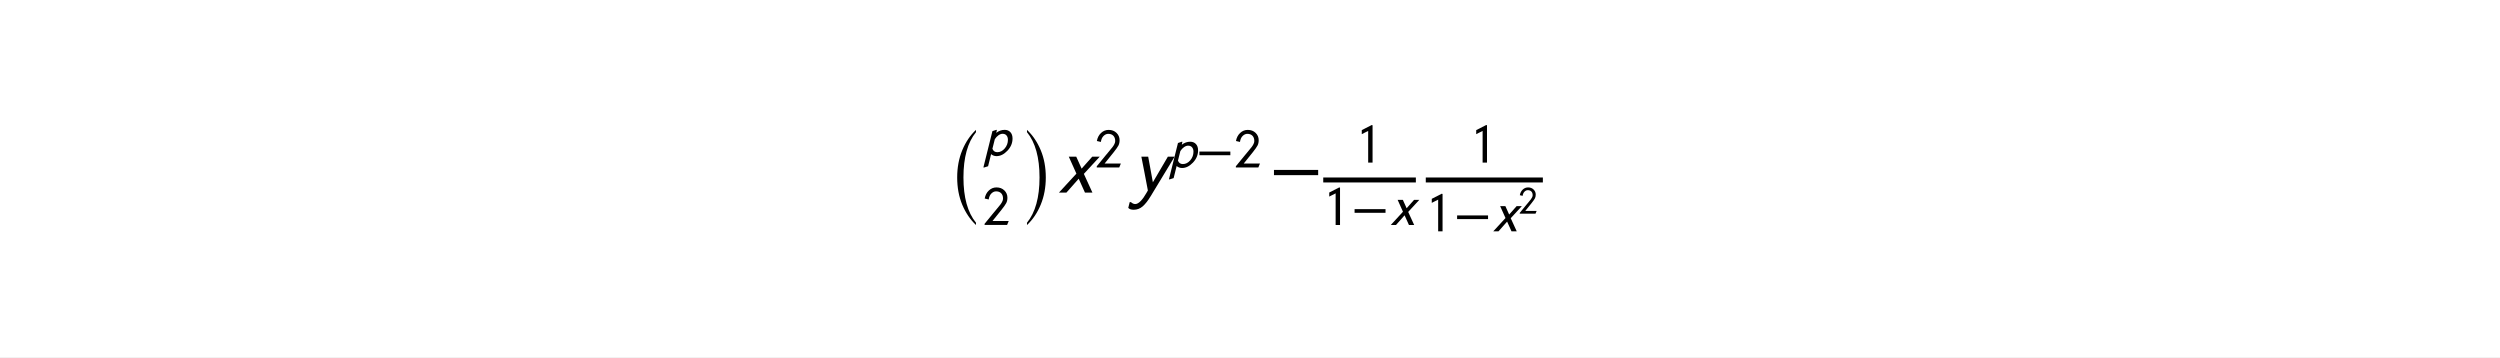
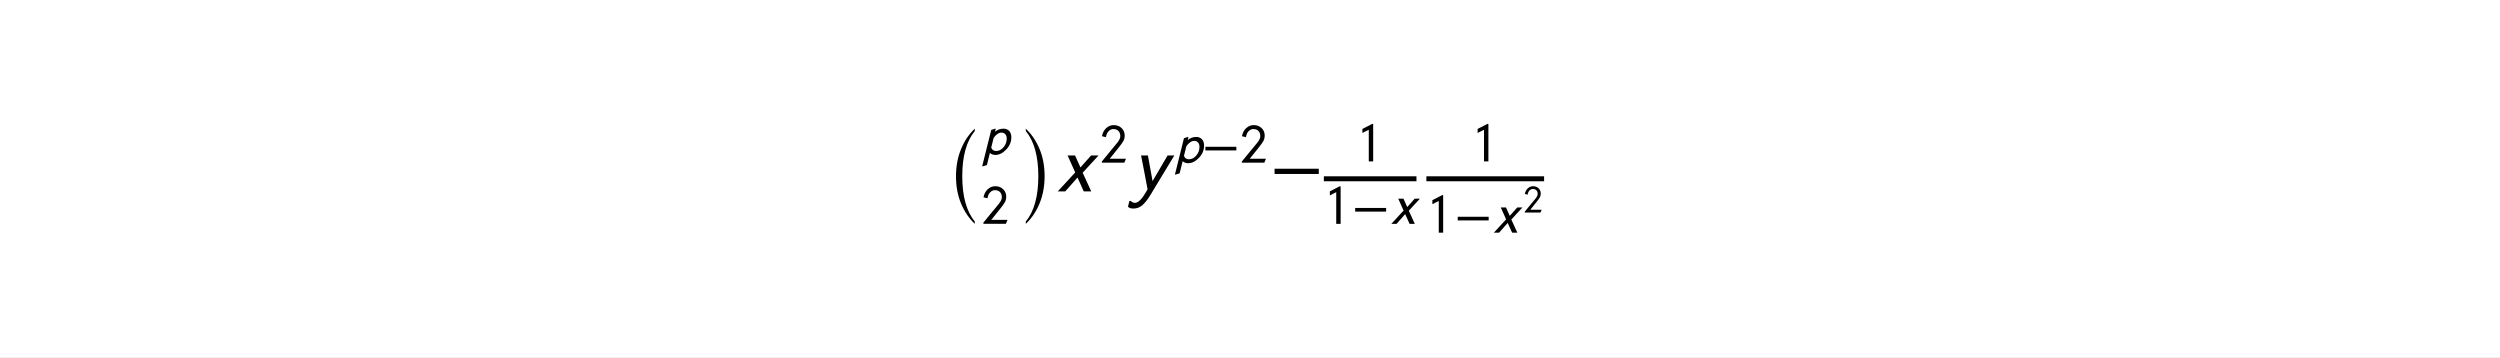
<svg xmlns="http://www.w3.org/2000/svg" xmlns:xlink="http://www.w3.org/1999/xlink" height="54pt" version="1.1" viewBox="0 0 378 54" width="378pt">
  <defs>
    <style type="text/css">
- *{stroke-linecap:butt;stroke-linejoin:round;}
+ *{stroke-linecap:butt;stroke-linejoin:round;stroke-miterlimit:100000;}
  </style>
  </defs>
  <g id="figure_1">
    <g id="patch_1">
-       <path d=" M0 54 L378 54 L378 0 L0 0 z " style="fill:#ffffff;" />
+       <path d="M 0 54  L 378 54  L 378 0  L 0 0  z " style="fill:#ffffff;" />
    </g>
    <g id="text_1">
      <defs>
-         <path d=" M8.594 103.594 L8.594 106.594 Q19.797 96 26.344 80.344 Q32.906 64.703 32.906 45.094 Q32.906 25.797 26.344 9.938 Q19.797 -5.906 8.594 -16.406 L8.594 -13.406 Q24.797 6.406 24.797 45.094 Q24.797 83.797 8.594 103.594" id="STIXSizeOneSym-Regular-29" />
-         <path d=" M38.203 -13.406 L38.203 -16.406 Q27 -5.797 20.453 9.844 Q13.906 25.5 13.906 45.094 Q13.906 64.406 20.453 80.25 Q27 96.094 38.203 106.594 L38.203 103.594 Q22 83.797 22 45.094 Q22 6.406 38.203 -13.406" id="STIXSizeOneSym-Regular-28" />
-         <path d=" M46.906 7.094 L44 0 L3.5 0 L3.5 2.094 L21 23.5 L21 23.406 L26.594 30.203 Q30.5 34.906 32.094 36.953 Q33.703 39 35.203 41.953 Q36.703 44.906 36.703 47.5 Q36.703 53.703 33.344 57.094 Q30 60.5 24.203 60.5 Q19.594 60.5 15.75 56.703 Q11.906 52.906 10.906 45.906 L3.703 47.594 Q5.297 56.5 11.188 62.047 Q17.094 67.594 24.906 67.594 Q33.594 67.594 39.094 62.188 Q44.594 56.797 44.594 49.094 Q44.594 43.5 42.5 39.453 Q40.406 35.406 33.703 27 L17.703 7.094 z " id="STIXGeneral-Regular-1d7e4" />
-         <path d=" M56.5 45.297 L26.406 -4.406 Q21 -13.297 16.141 -17.438 Q11.297 -21.594 4.906 -21.594 Q0.094 -21.594 -1.906 -19.203 L-0.094 -12 L1.5 -12 Q4.094 -14.406 6.906 -14.406 Q10.094 -14.406 13.797 -10.547 Q17.5 -6.703 20.906 -0.594 Q21.094 -0.203 21.797 0.938 Q22.5 2.094 22.797 2.703 Q21.406 10.797 18.297 26.391 Q15.203 42 14.594 45.297 L23.203 45.297 L29.094 13 L48 45.297 z " id="STIXGeneral-Italic-1d63a" />
-         <path d=" M30.203 0 L22.297 0 L22.297 57 Q20.094 56 15.75 53.75 Q11.406 51.5 10.797 51.203 L10.797 58.5 L28.797 67.703 L30.203 67.203 z " id="STIXGeneral-Regular-1d7e3" />
-         <path d=" M54.406 45.297 L34.406 23.594 L45.203 0 L35.797 0 L27.906 17.5 L12.406 0 L3 0 L25 23.906 L15.406 45.297 L24.797 45.297 L31.594 30.203 L45 45.297 z " id="STIXGeneral-Italic-1d639" />
-         <path d=" M62.094 22 L6.406 22 L6.406 28.594 L62.094 28.594 z " id="STIXGeneral-Regular-2212" />
-         <path d=" M25.594 45.906 L24.5 40.906 Q31.406 46.297 39.594 46.297 Q46.094 46.297 49.938 42.141 Q53.797 38 53.797 30.703 Q53.797 18.406 44.547 8.703 Q35.297 -1 25 -1 Q19.406 -1 15.203 2.594 L9.797 -19.203 L2.203 -21.594 L1.406 -21.094 L17.594 44 L24.906 46.406 z  M21.906 29.5 L17.594 12.297 Q19.906 6.094 26.406 6.094 Q34 6.094 39.75 12.844 Q45.5 19.594 45.5 28.406 Q45.5 33.203 43 36.203 Q40.5 39.203 35.797 39.203 Q32.297 39.203 28.5 36.547 Q24.703 33.906 21.906 29.5" id="STIXGeneral-Italic-1d631" />
+         <path d="M 8.594 103.594  L 8.594 106.594  Q 19.797 96 26.344 80.344  Q 32.906 64.703 32.906 45.094  Q 32.906 25.797 26.344 9.938  Q 19.797 -5.906 8.594 -16.406  L 8.594 -13.406  Q 24.797 6.406 24.797 45.094  Q 24.797 83.797 8.594 103.594  " id="STIXSizeOneSym-Regular-29" />
+         <path d="M 54.406 45.297  L 34.406 23.594  L 45.203 0  L 35.797 0  L 27.906 17.5  L 12.406 0  L 3 0  L 25 23.906  L 15.406 45.297  L 24.797 45.297  L 31.594 30.203  L 45 45.297  z " id="STIXGeneral-Italic-1d639" />
+         <path d="M 46.906 7.094  L 44 0  L 3.5 0  L 3.5 2.094  L 21 23.5  L 21 23.406  L 26.594 30.203  Q 30.5 34.906 32.094 36.953  Q 33.703 39 35.203 41.953  Q 36.703 44.906 36.703 47.5  Q 36.703 53.703 33.344 57.094  Q 30 60.5 24.203 60.5  Q 19.594 60.5 15.75 56.703  Q 11.906 52.906 10.906 45.906  L 3.703 47.594  Q 5.297 56.5 11.188 62.047  Q 17.094 67.594 24.906 67.594  Q 33.594 67.594 39.094 62.188  Q 44.594 56.797 44.594 49.094  Q 44.594 43.5 42.5 39.453  Q 40.406 35.406 33.703 27  L 17.703 7.094  z " id="STIXGeneral-Regular-1d7e4" />
+         <path d="M 56.5 45.297  L 26.406 -4.406  Q 21 -13.297 16.141 -17.438  Q 11.297 -21.594 4.906 -21.594  Q 0.094 -21.594 -1.906 -19.203  L -0.094 -12  L 1.5 -12  Q 4.094 -14.406 6.906 -14.406  Q 10.094 -14.406 13.797 -10.547  Q 17.5 -6.703 20.906 -0.594  Q 21.094 -0.203 21.797 0.938  Q 22.5 2.094 22.797 2.703  Q 21.406 10.797 18.297 26.391  Q 15.203 42 14.594 45.297  L 23.203 45.297  L 29.094 13  L 48 45.297  z " id="STIXGeneral-Italic-1d63a" />
+         <path d="M 38.203 -13.406  L 38.203 -16.406  Q 27 -5.797 20.453 9.844  Q 13.906 25.5 13.906 45.094  Q 13.906 64.406 20.453 80.25  Q 27 96.094 38.203 106.594  L 38.203 103.594  Q 22 83.797 22 45.094  Q 22 6.406 38.203 -13.406  " id="STIXSizeOneSym-Regular-28" />
+         <path d="M 25.594 45.906  L 24.5 40.906  Q 31.406 46.297 39.594 46.297  Q 46.094 46.297 49.938 42.141  Q 53.797 38 53.797 30.703  Q 53.797 18.406 44.547 8.703  Q 35.297 -1 25 -1  Q 19.406 -1 15.203 2.594  L 9.797 -19.203  L 2.203 -21.594  L 1.406 -21.094  L 17.594 44  L 24.906 46.406  z M 21.906 29.5  L 17.594 12.297  Q 19.906 6.094 26.406 6.094  Q 34 6.094 39.75 12.844  Q 45.5 19.594 45.5 28.406  Q 45.5 33.203 43 36.203  Q 40.5 39.203 35.797 39.203  Q 32.297 39.203 28.5 36.547  Q 24.703 33.906 21.906 29.5  " id="STIXGeneral-Italic-1d631" />
+         <path d="M 62.094 22  L 6.406 22  L 6.406 28.594  L 62.094 28.594  z " id="STIXGeneral-Regular-2212" />
+         <path d="M 30.203 0  L 22.297 0  L 22.297 57  Q 20.094 56 15.75 53.75  Q 11.406 51.5 10.797 51.203  L 10.797 58.5  L 28.797 67.703  L 30.203 67.203  z " id="STIXGeneral-Regular-1d7e3" />
      </defs>
-       <g transform="translate(143.1 29.22)scale(0.12 -0.12)">
+       <g transform="translate(142.92 29.04)scale(0.12 -0.12)">
        <use transform="translate(0.0 -24.05156)scale(0.9749238)" xlink:href="#STIXSizeOneSym-Regular-28" />
        <use transform="translate(45.62999 47.47344)scale(0.7)" xlink:href="#STIXGeneral-Italic-1d631" />
        <use transform="translate(45.62999 -39.95781)scale(0.7)" xlink:href="#STIXGeneral-Regular-1d7e4" />
        <use transform="translate(93.12998 -24.05156)scale(0.9749238)" xlink:href="#STIXSizeOneSym-Regular-29" />
        <use transform="translate(138.76 0.8109375)" xlink:href="#STIXGeneral-Italic-1d639" />
-         <use transform="translate(186.96 32.51875)scale(0.7)" xlink:href="#STIXGeneral-Regular-1d7e4" />
-         <use transform="translate(231.0193 0.8109375)" xlink:href="#STIXGeneral-Italic-1d63a" />
-         <use transform="translate(279.4193 32.51875)scale(0.7)" xlink:href="#STIXGeneral-Italic-1d631" />
-         <use transform="translate(314.2793 32.51875)scale(0.7)" xlink:href="#STIXGeneral-Regular-2212" />
-         <use transform="translate(362.2293 32.51875)scale(0.7)" xlink:href="#STIXGeneral-Regular-1d7e4" />
-         <use transform="translate(406.2887 0.8109375)" xlink:href="#STIXGeneral-Regular-2212" />
-         <use transform="translate(515.7887 38.60781)scale(0.7)" xlink:href="#STIXGeneral-Regular-1d7e3" />
-         <use transform="translate(474.7887 -40.03437)scale(0.7)" xlink:href="#STIXGeneral-Regular-1d7e3" />
-         <use transform="translate(509.7886 -40.03437)scale(0.7)" xlink:href="#STIXGeneral-Regular-2212" />
-         <use transform="translate(557.7386 -40.03437)scale(0.7)" xlink:href="#STIXGeneral-Italic-1d639" />
-         <use transform="translate(659.9786 38.60781)scale(0.7)" xlink:href="#STIXGeneral-Regular-1d7e3" />
-         <use transform="translate(603.9786 -47.95859)scale(0.7)" xlink:href="#STIXGeneral-Regular-1d7e3" />
-         <use transform="translate(638.9786 -47.95859)scale(0.7)" xlink:href="#STIXGeneral-Regular-2212" />
-         <use transform="translate(686.9286 -47.95859)scale(0.7)" xlink:href="#STIXGeneral-Italic-1d639" />
-         <use transform="translate(720.6686 -25.76312)scale(0.49)" xlink:href="#STIXGeneral-Regular-1d7e4" />
-         <path d=" M474.789 13.608 L474.789 19.858 L591.479 19.858 L591.479 13.608 L474.789 13.608 z " />
-         <path d=" M603.979 13.608 L603.979 19.858 L751.51 19.858 L751.51 13.608 L603.979 13.608 z " />
+         <use transform="translate(194.8869 37.04844)scale(0.7)" xlink:href="#STIXGeneral-Regular-1d7e4" />
+         <use transform="translate(232.1518 0.8109375)" xlink:href="#STIXGeneral-Italic-1d63a" />
+         <use transform="translate(288.4787 37.04844)scale(0.7)" xlink:href="#STIXGeneral-Italic-1d631" />
+         <use transform="translate(323.3387 37.04844)scale(0.7)" xlink:href="#STIXGeneral-Regular-2212" />
+         <use transform="translate(371.2887 37.04844)scale(0.7)" xlink:href="#STIXGeneral-Regular-1d7e4" />
+         <use transform="translate(408.5535 0.8109375)" xlink:href="#STIXGeneral-Regular-2212" />
+         <use transform="translate(518.0535 38.60781)scale(0.7)" xlink:href="#STIXGeneral-Regular-1d7e3" />
+         <use transform="translate(477.0535 -40.03437)scale(0.7)" xlink:href="#STIXGeneral-Regular-1d7e3" />
+         <use transform="translate(512.0535 -40.03437)scale(0.7)" xlink:href="#STIXGeneral-Regular-2212" />
+         <use transform="translate(560.0035 -40.03437)scale(0.7)" xlink:href="#STIXGeneral-Italic-1d639" />
+         <use transform="translate(663.2435 38.60781)scale(0.7)" xlink:href="#STIXGeneral-Regular-1d7e3" />
+         <use transform="translate(606.2435 -51.12938)scale(0.7)" xlink:href="#STIXGeneral-Regular-1d7e3" />
+         <use transform="translate(641.2435 -51.12938)scale(0.7)" xlink:href="#STIXGeneral-Regular-2212" />
+         <use transform="translate(689.1935 -51.12938)scale(0.7)" xlink:href="#STIXGeneral-Italic-1d639" />
+         <use transform="translate(728.4823 -25.76313)scale(0.49)" xlink:href="#STIXGeneral-Regular-1d7e4" />
+         <path d="M 477.053 13.608  L 477.053 19.858  L 593.743 19.858  L 593.743 13.608  L 477.053 13.608  z " />
+         <path d="M 606.243 13.608  L 606.243 19.858  L 754.568 19.858  L 754.568 13.608  L 606.243 13.608  z " />
      </g>
    </g>
  </g>
</svg>
